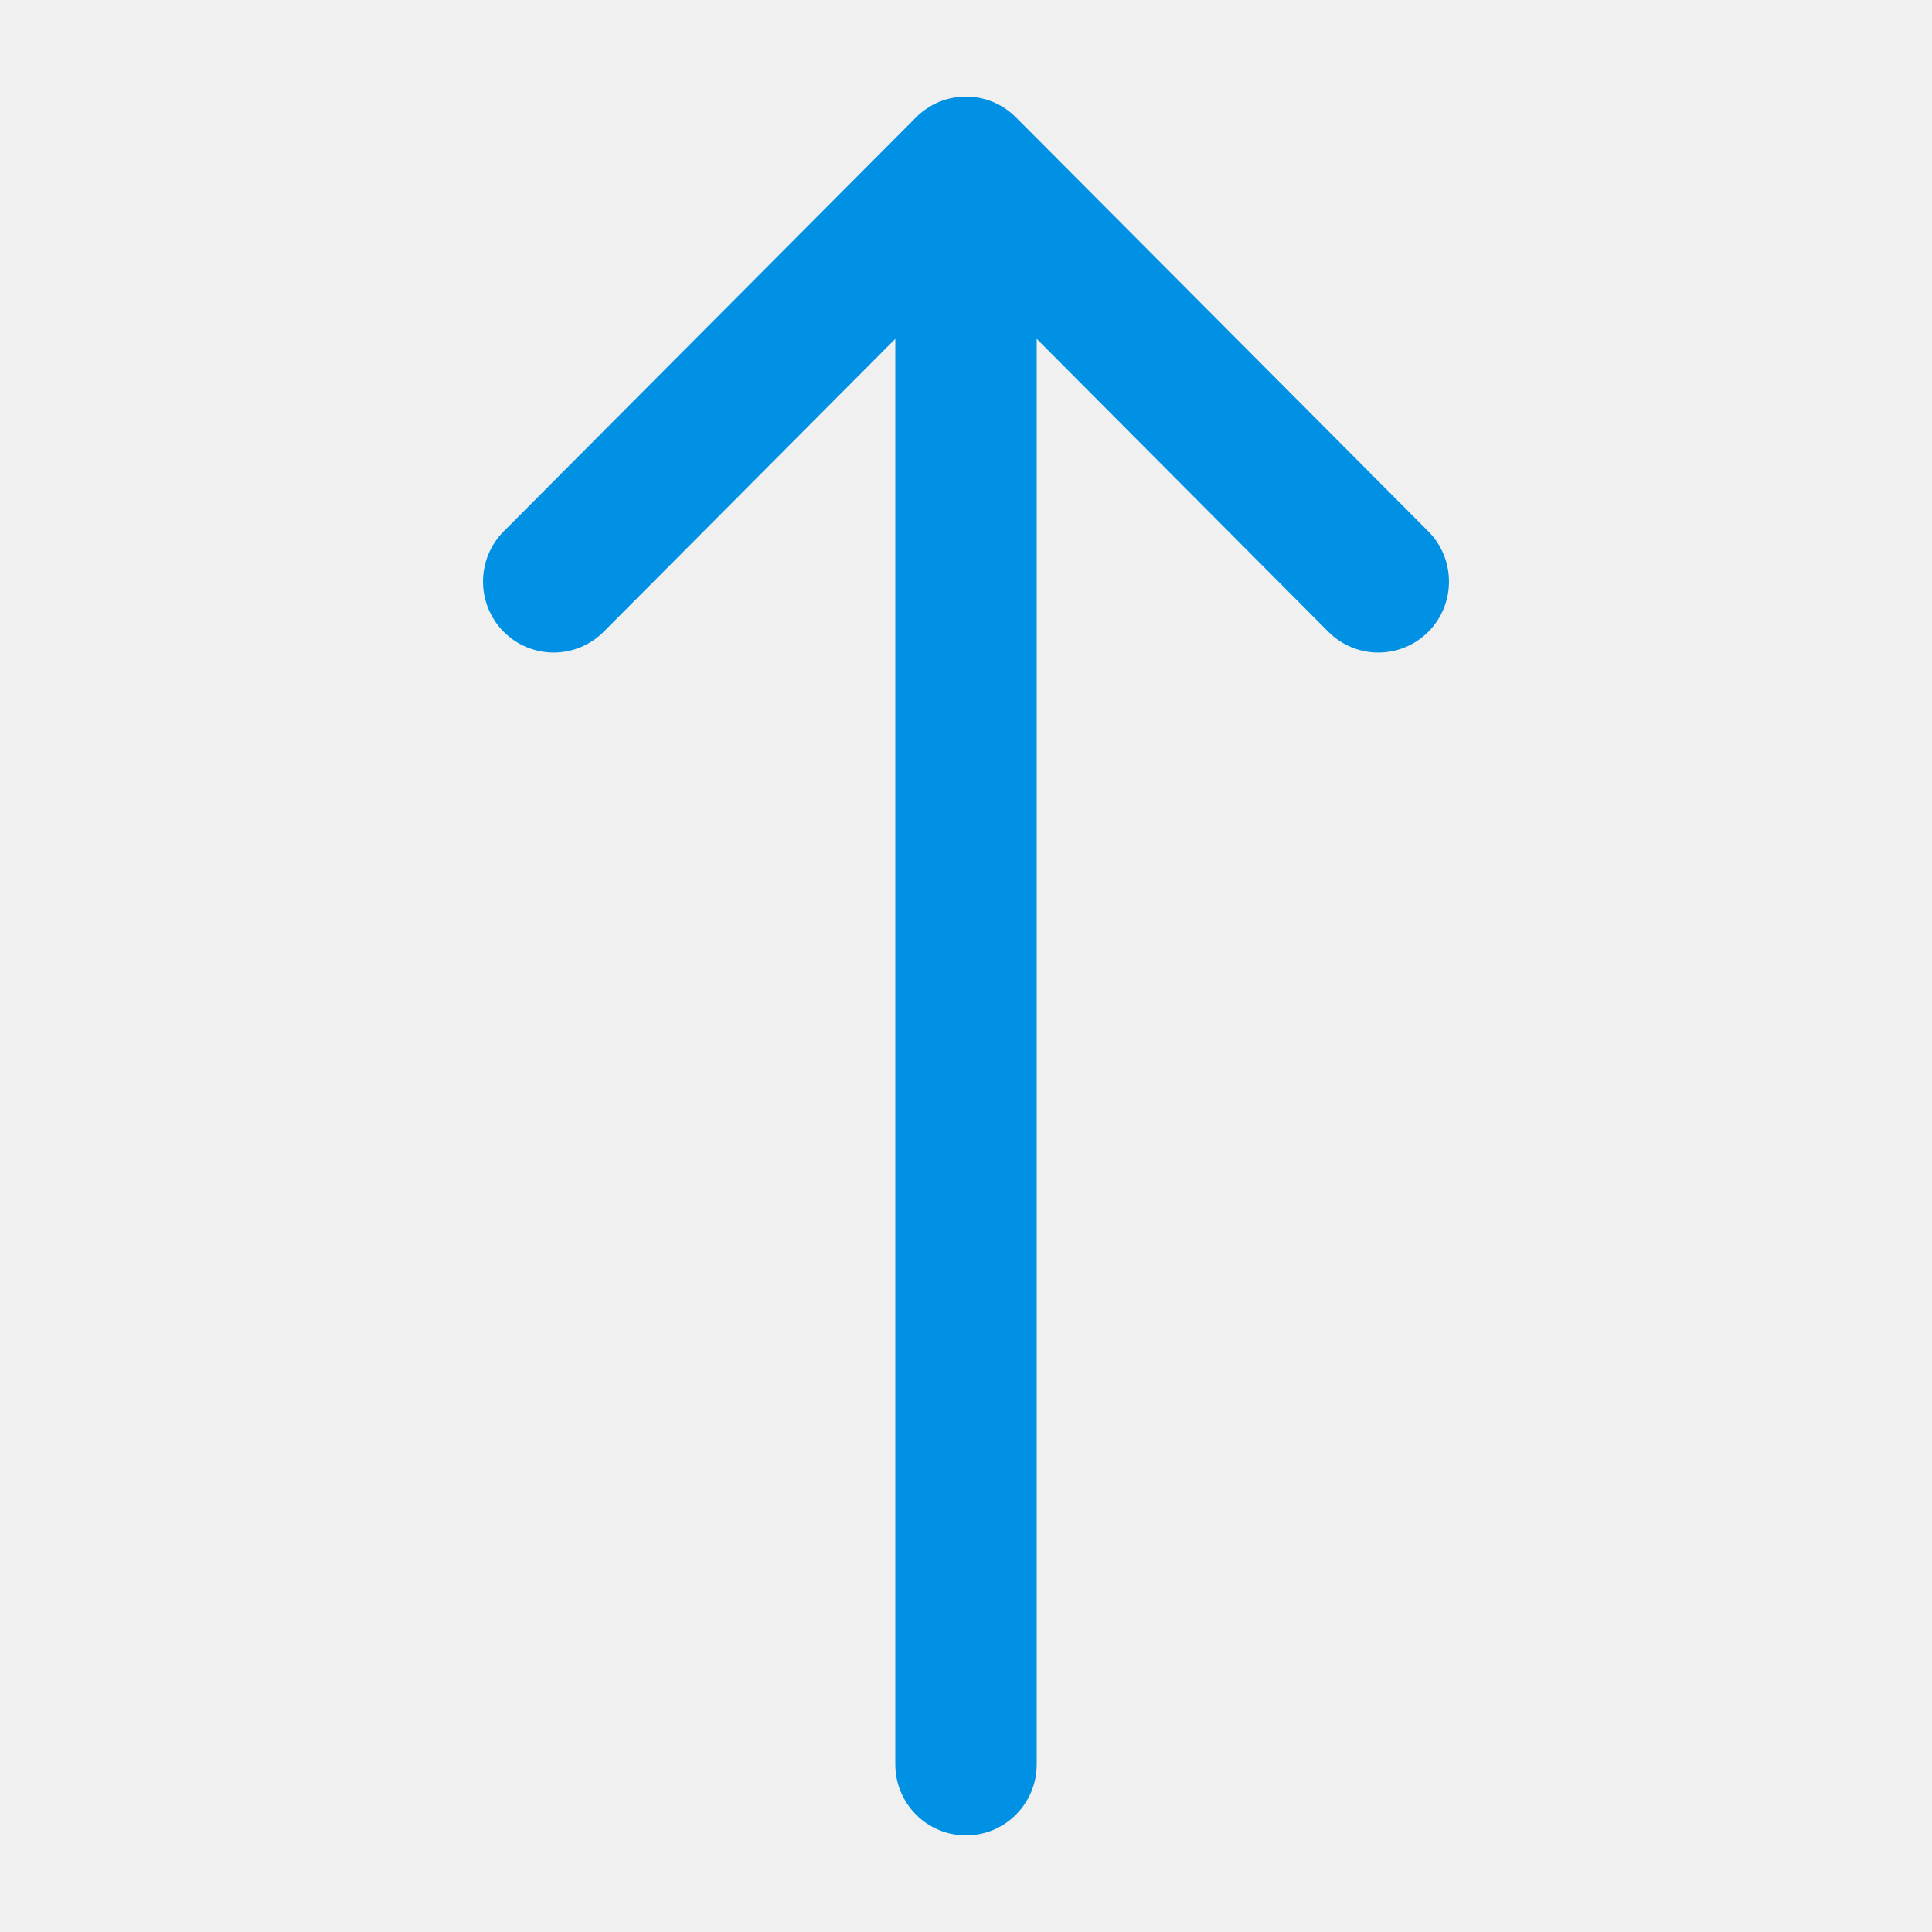
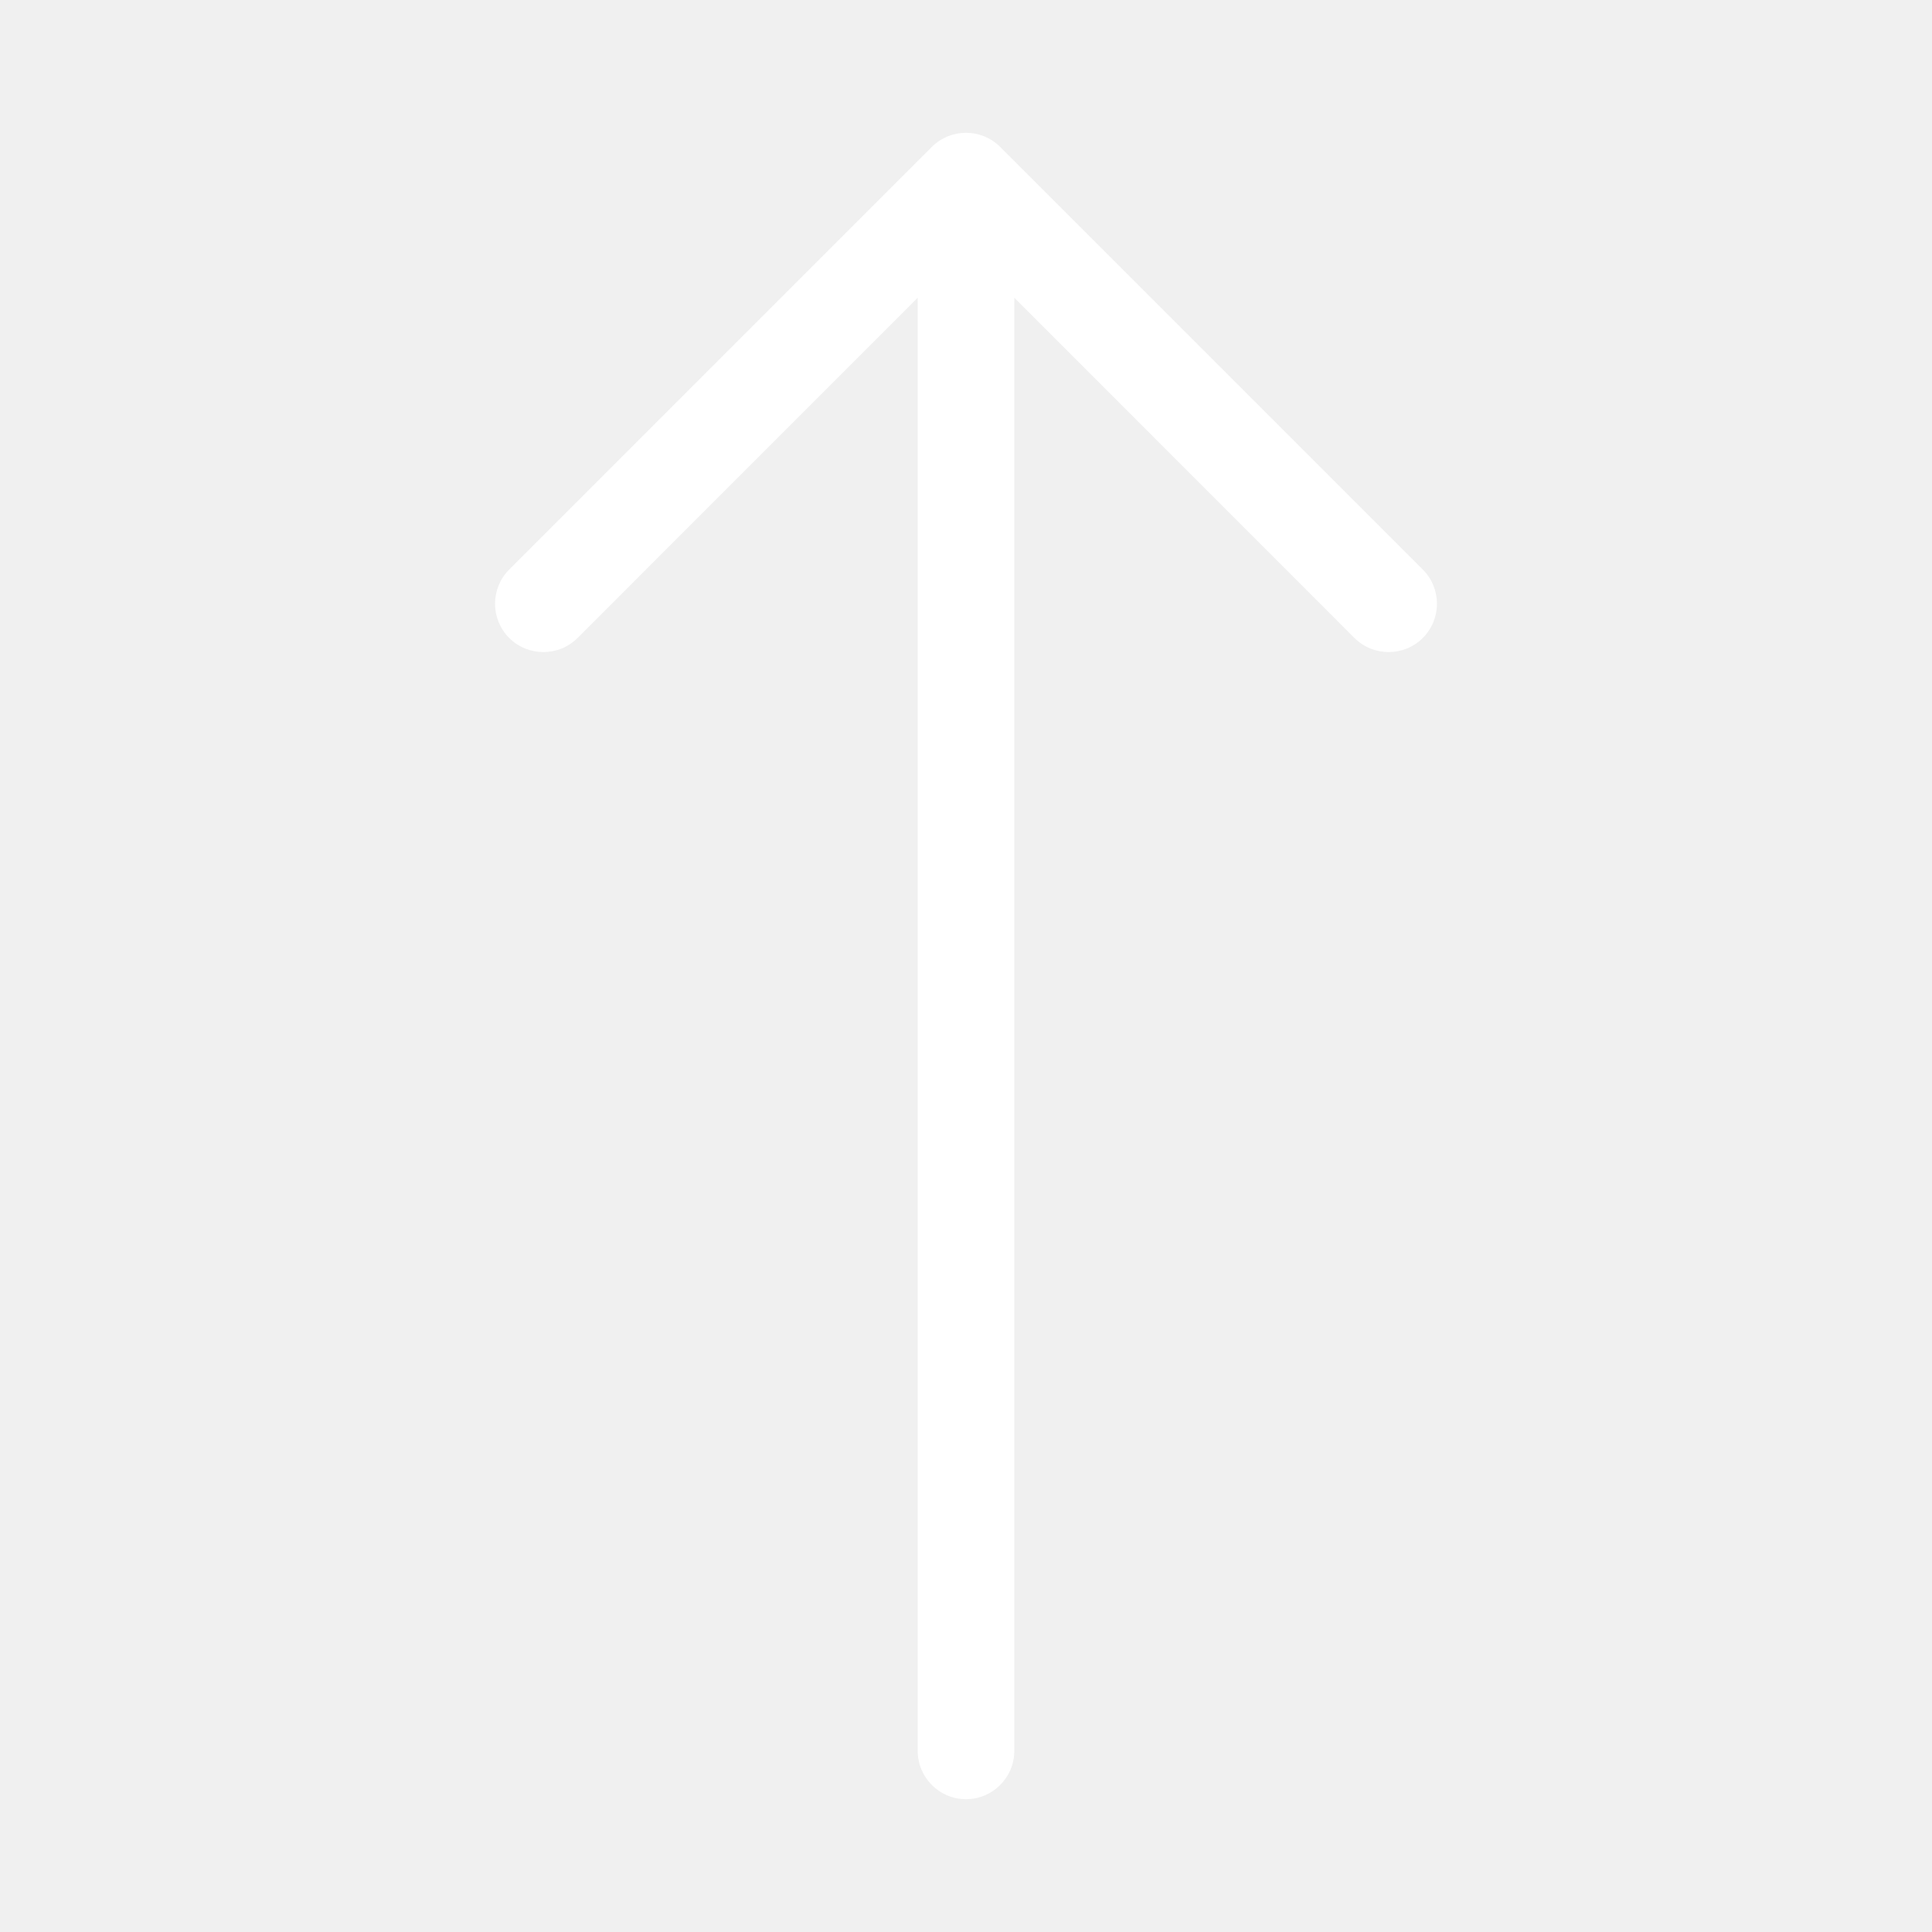
<svg xmlns="http://www.w3.org/2000/svg" width="20" height="20" viewBox="0 0 20 20" fill="none">
-   <path fill-rule="evenodd" clip-rule="evenodd" d="M9.483 1.215C9.768 0.928 10.232 0.928 10.517 1.215L14.786 5.501C15.071 5.788 15.071 6.253 14.786 6.54C14.5 6.827 14.037 6.827 13.751 6.54L10.732 3.508V18.265C10.732 18.671 10.404 19 10 19C9.596 19 9.268 18.671 9.268 18.265V3.508L6.249 6.54C5.963 6.827 5.5 6.827 5.214 6.54C4.929 6.253 4.929 5.788 5.214 5.501L9.483 1.215Z" fill="#0091E4" />
+   <path fill-rule="evenodd" clip-rule="evenodd" d="M9.646 1.521C9.842 1.326 10.158 1.326 10.354 1.521L14.729 5.896C14.924 6.092 14.924 6.408 14.729 6.604C14.533 6.799 14.217 6.799 14.021 6.604L10.5 3.082V18.125C10.5 18.401 10.276 18.625 10 18.625C9.724 18.625 9.5 18.401 9.5 18.125V3.082L5.979 6.604C5.783 6.799 5.467 6.799 5.271 6.604C5.076 6.408 5.076 6.092 5.271 5.896L9.646 1.521Z" fill="white" />
</svg>
